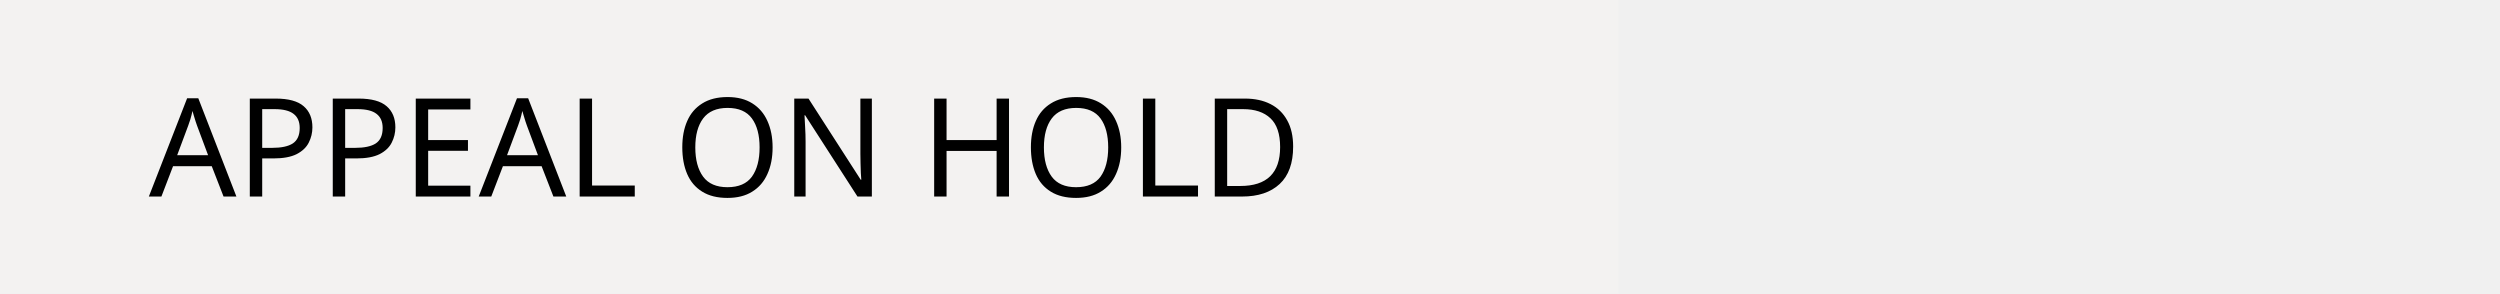
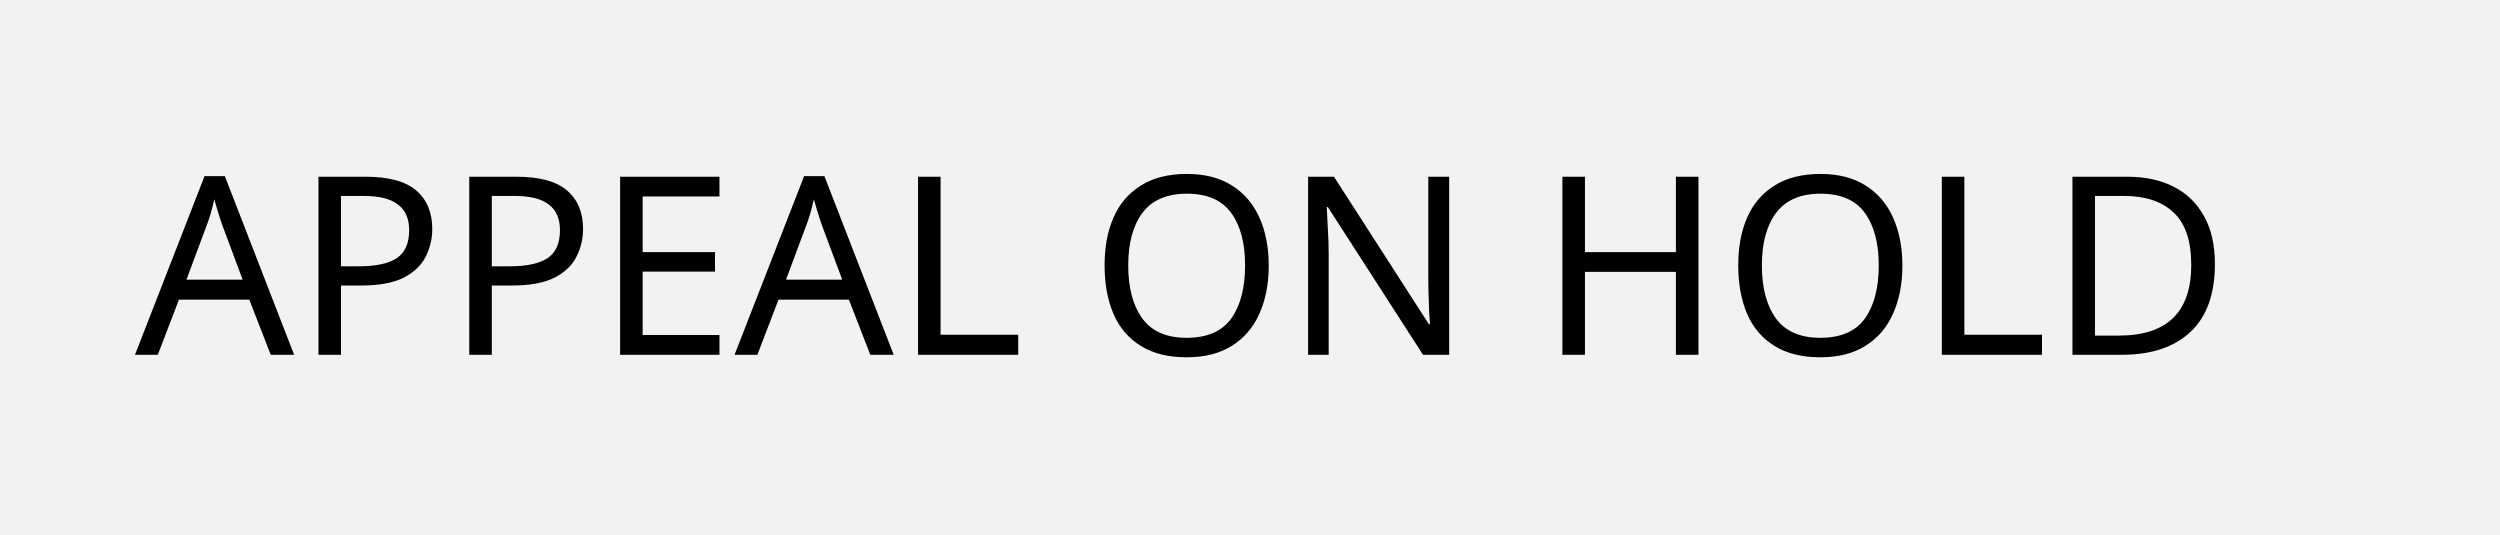
- <svg xmlns="http://www.w3.org/2000/svg" version="1.1" id="Layer_1" x="0px" y="0px" width="255.2px" height="30px" viewBox="0 0 255.2 30" style="enable-background:new 0 0 255.2 30;" xml:space="preserve">
+ <svg xmlns="http://www.w3.org/2000/svg" version="1.1" id="Layer_1" x="0px" y="0px" width="140.4px" height="30px" viewBox="0 0 140.4 30" style="enable-background:new 0 0 140.4 30;" xml:space="preserve">
  <style type="text/css">
	.st0{fill:#F3F2F1;}
	.st1{fill-rule:evenodd;clip-rule:evenodd;fill:#F3F2F1;}
	.st2{fill:none;stroke:#008242;stroke-width:3;stroke-miterlimit:10;}
	.st3{fill:#008242;}
	.st4{fill:#FFFFFF;}
	.st5{fill:none;stroke:#FFFFFF;stroke-width:4;stroke-miterlimit:10;}
	.st6{fill:#1D70B8;}
	.st7{fill:#F8F8F8;}
	.st8{fill:#FFFFFF;stroke:#979797;stroke-width:3;}
	.st9{fill:#D7D7D7;}
	.st10{fill:none;stroke:#979797;}
	.st11{fill:none;stroke:#979797;stroke-linecap:square;}
	.st12{fill:#C9E1F1;}
	.st13{fill:#FFFFFF;stroke:#000000;stroke-width:3;}
	.st14{fill:none;stroke:#FF0000;stroke-width:2;}
	.st15{fill:#9B9B9B;}
	.st16{fill-rule:evenodd;clip-rule:evenodd;fill:#D8D8D8;}
	.st17{fill:#FFFFFF;stroke:#9B9B9B;}
	.st18{fill:none;stroke:#9B9B9B;}
	.st19{fill:#FFFFFF;stroke:#FF0000;stroke-width:2;}
	.st20{fill-rule:evenodd;clip-rule:evenodd;fill:#F8E71C;}
	.st21{fill-rule:evenodd;clip-rule:evenodd;}
	.st22{fill:none;stroke:#FFFFFF;stroke-width:4;stroke-linecap:square;}
	.st23{fill-rule:evenodd;clip-rule:evenodd;fill:#FFFFFF;}
	.st24{fill-rule:evenodd;clip-rule:evenodd;fill:#00703C;}
	.st25{fill:#B10E1E;}
	.st26{fill-rule:evenodd;clip-rule:evenodd;fill:#B10E1E;}
	.st27{fill-rule:evenodd;clip-rule:evenodd;fill:#B10E1E;stroke:#979797;}
	.st28{fill-rule:evenodd;clip-rule:evenodd;fill:#D0021B;}
	.st29{fill:none;stroke:#DF0A15;stroke-miterlimit:10;}
- 	.st30{fill:#F7931E;}
- 	.st31{fill:none;}
- 	.st32{font-family:'Arial-BoldMT';}
- 	.st33{font-size:14px;}
+ 	.st30{fill:none;}
+ 	.st31{font-family:'Arial-BoldMT';}
+ 	.st32{font-size:14px;}
+ 	.st33{fill:#F7931E;}
+ 	.st34{fill-rule:evenodd;clip-rule:evenodd;fill:#FFFFFF;stroke:#D4351C;stroke-width:5;stroke-miterlimit:10;}
+ 	.st35{fill-rule:evenodd;clip-rule:evenodd;fill:#B10E1E;stroke:#000000;stroke-miterlimit:10;}
</style>
-   <rect class="st0" width="165.2" height="30" />
-   <rect y="10" class="st31" width="255.2" height="14.5" />
-   <text transform="matrix(1 0 0 1 15.1952 20.0627)" class="st32 st33">APPEAL ON HOLD</text>
+   <rect class="st0" width="140.4" height="30" />
+   <rect y="9.9" class="st30" width="140.4" height="10.2" />
+   <text transform="matrix(1 0 0 1 7.5804 19.9245)" class="st31 st32">APPEAL ON HOLD</text>
</svg>
